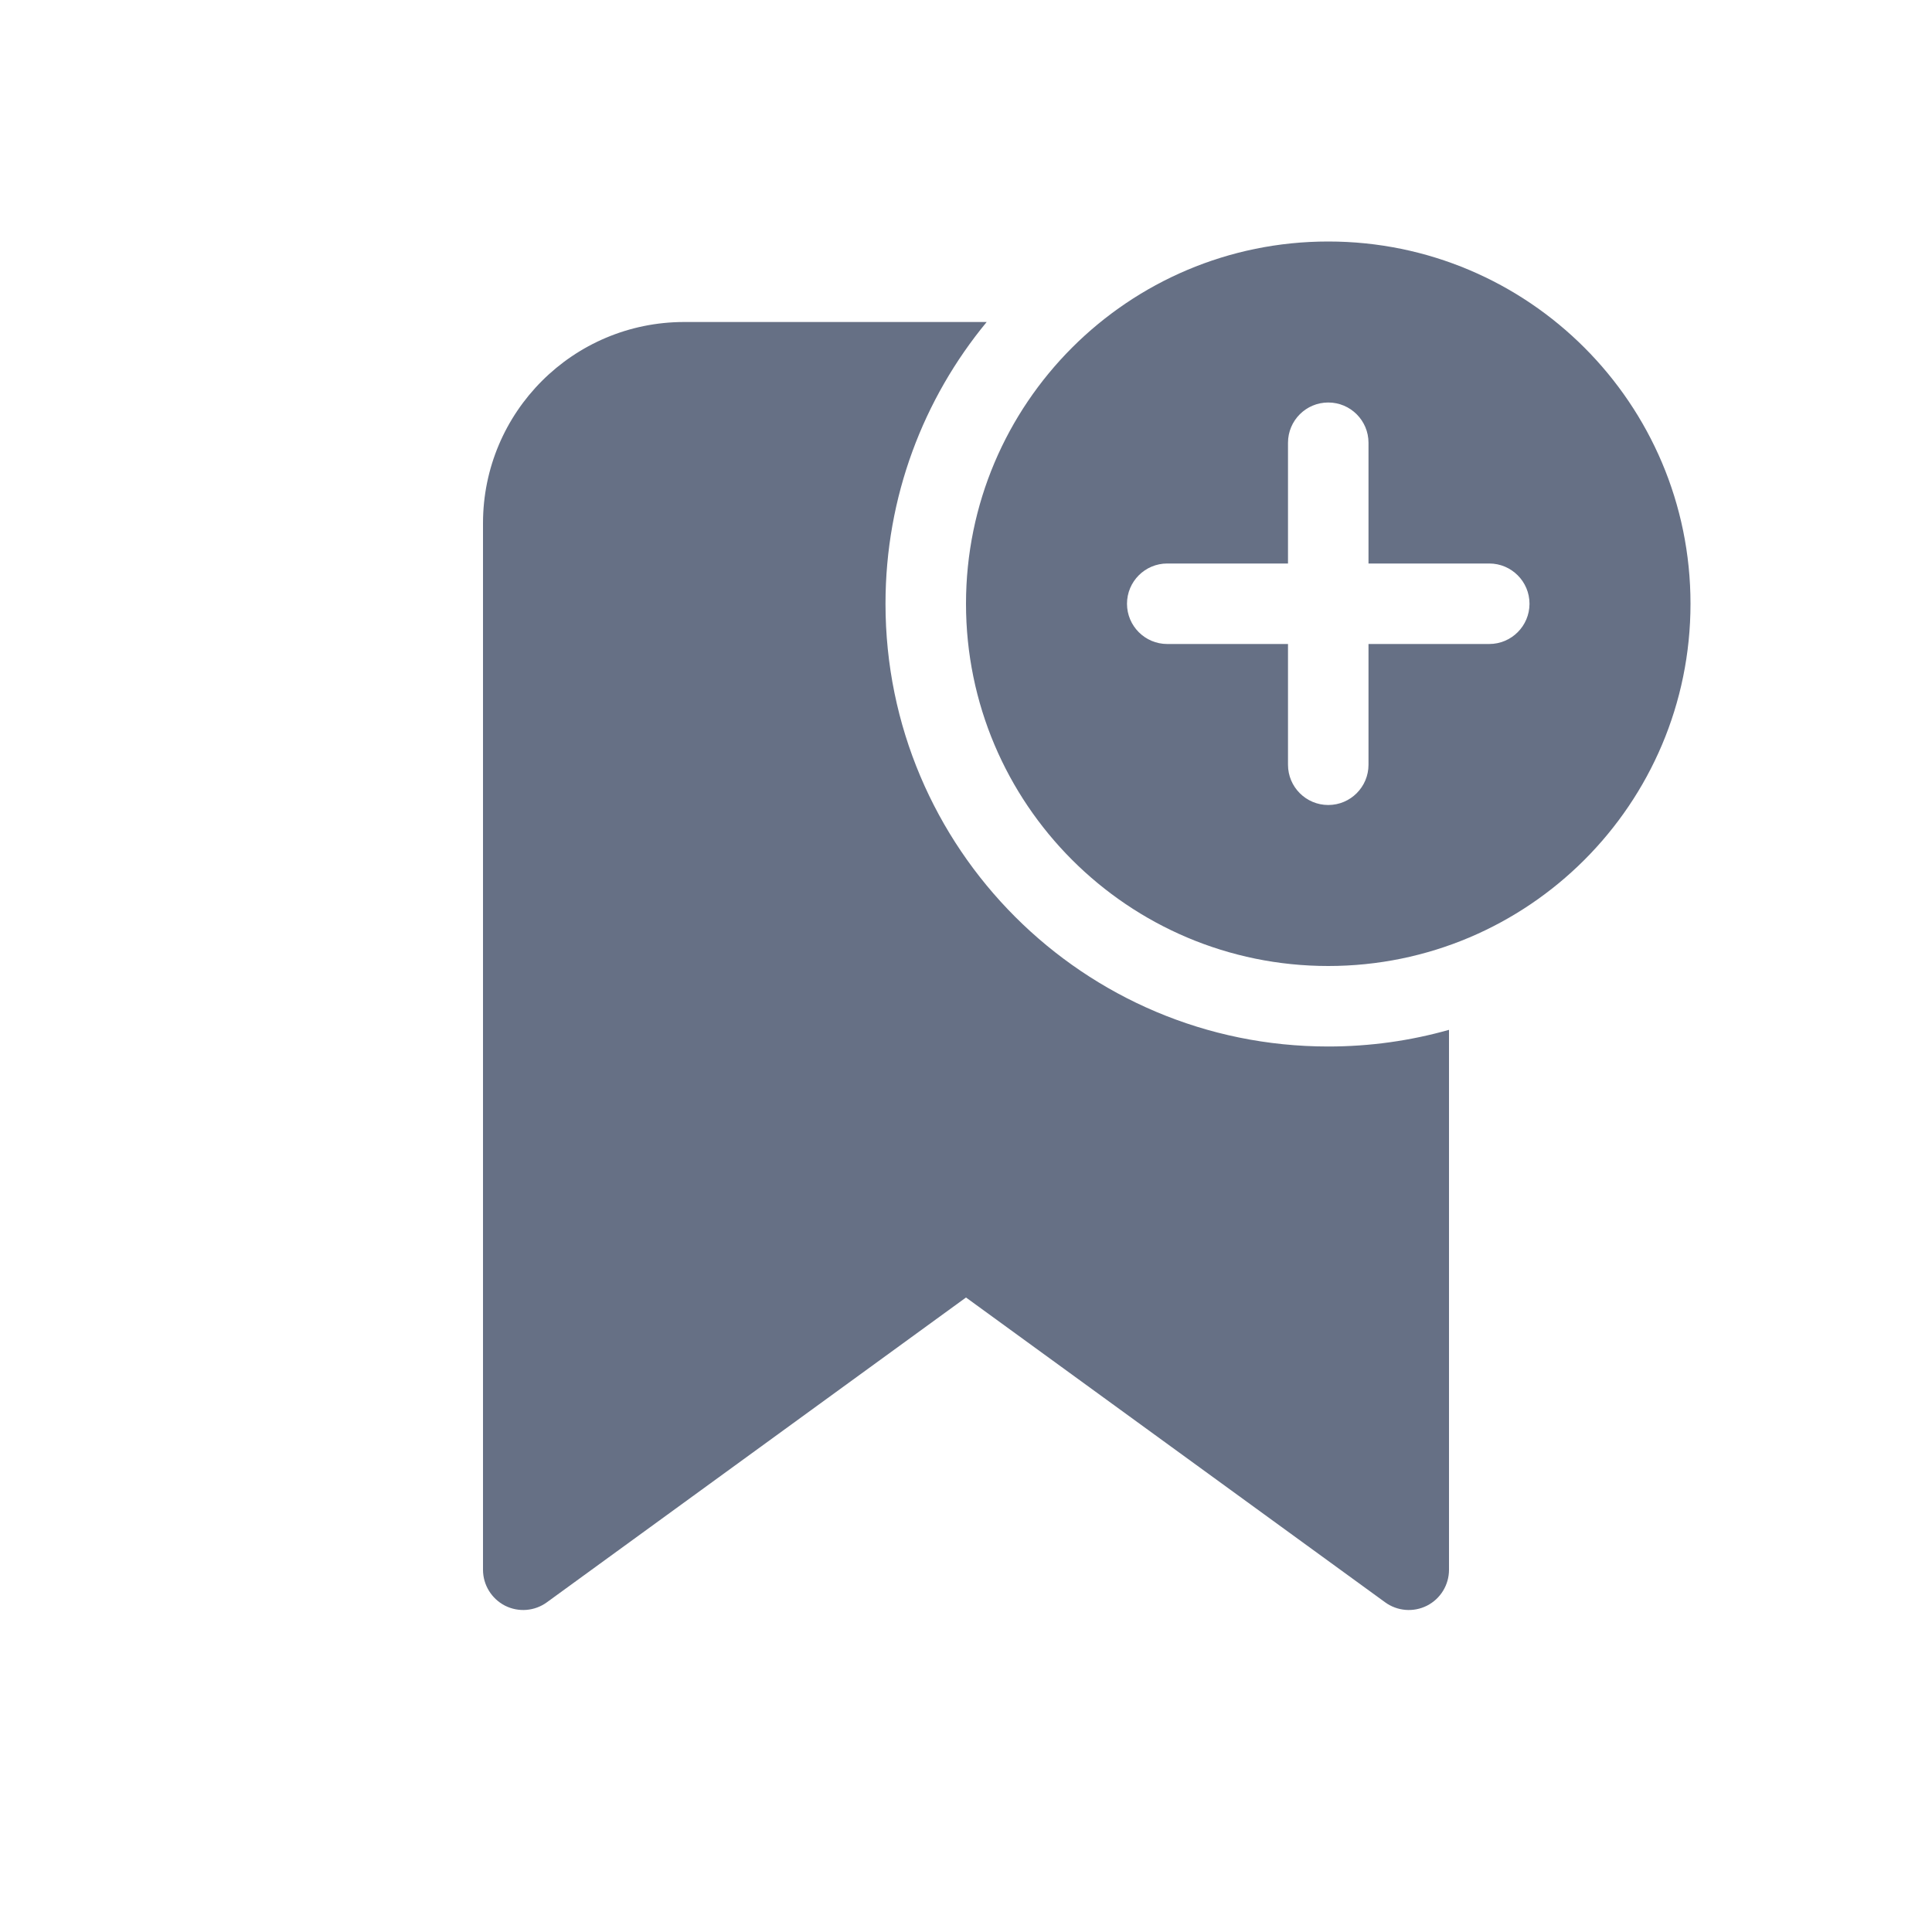
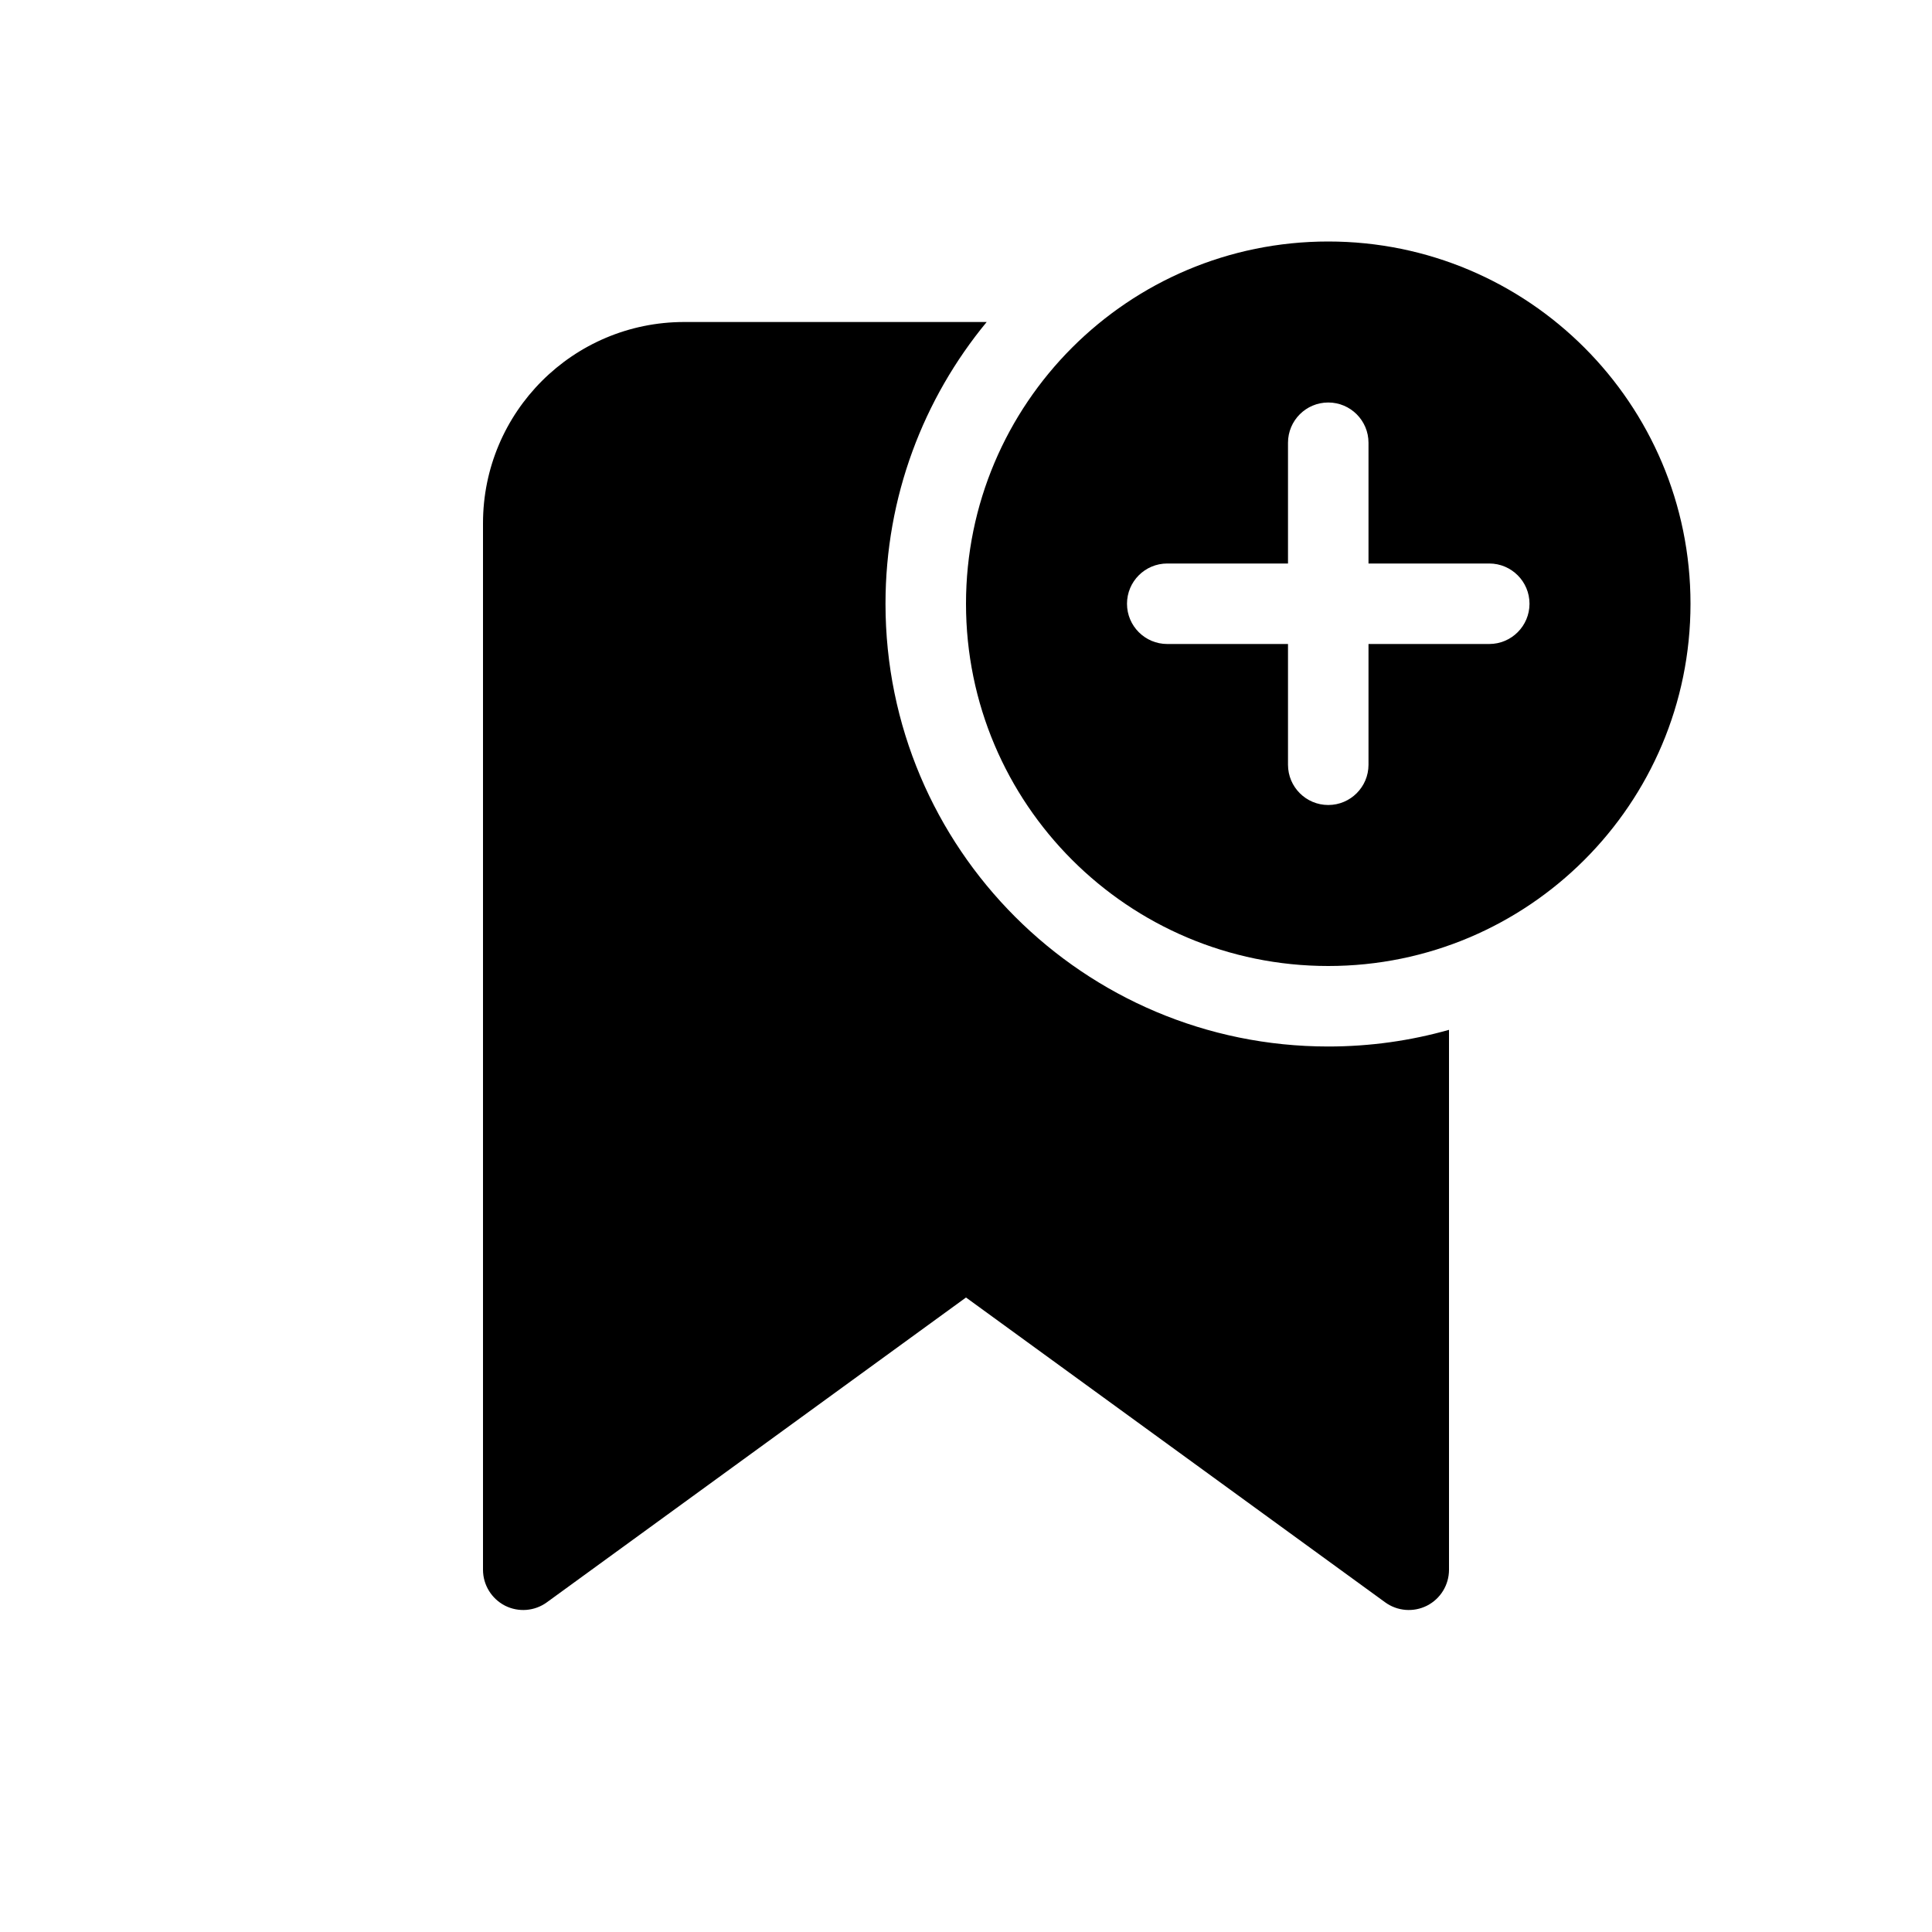
<svg xmlns="http://www.w3.org/2000/svg" width="24" height="24" viewBox="0 0 24 24" fill="none">
-   <path d="M21 7.5C21 9.985 18.985 12 16.5 12C14.015 12 12 9.985 12 7.5C12 5.015 14.015 3 16.5 3C18.985 3 21 5.015 21 7.5ZM17 5.5C17 5.224 16.776 5 16.5 5C16.224 5 16 5.224 16 5.5V7H14.5C14.224 7 14 7.224 14 7.5C14 7.776 14.224 8 14.5 8H16V9.5C16 9.776 16.224 10 16.5 10C16.776 10 17 9.776 17 9.5V8H18.5C18.776 8 19 7.776 19 7.5C19 7.224 18.776 7 18.5 7H17V5.5ZM16.5 13C17.02 13 17.523 12.928 18 12.793V19.5C18 19.688 17.895 19.86 17.727 19.946C17.559 20.031 17.358 20.015 17.206 19.904L12 16.118L6.794 19.904C6.642 20.015 6.441 20.031 6.273 19.946C6.106 19.86 6 19.688 6 19.5V6.5C6 5.119 7.119 4 8.5 4H12.257C11.472 4.951 11 6.17 11 7.5C11 10.538 13.462 13 16.5 13Z" fill="#667085" />
+   <path d="M21 7.5C21 9.985 18.985 12 16.5 12C14.015 12 12 9.985 12 7.5C12 5.015 14.015 3 16.5 3C18.985 3 21 5.015 21 7.5ZM17 5.5C17 5.224 16.776 5 16.5 5C16.224 5 16 5.224 16 5.5V7H14.5C14.224 7 14 7.224 14 7.5C14 7.776 14.224 8 14.5 8H16V9.5C16 9.776 16.224 10 16.5 10C16.776 10 17 9.776 17 9.5V8H18.5C18.776 8 19 7.776 19 7.5C19 7.224 18.776 7 18.5 7H17V5.5ZM16.5 13C17.02 13 17.523 12.928 18 12.793V19.5C18 19.688 17.895 19.86 17.727 19.946C17.559 20.031 17.358 20.015 17.206 19.904L12 16.118L6.794 19.904C6.642 20.015 6.441 20.031 6.273 19.946C6.106 19.86 6 19.688 6 19.5V6.5C6 5.119 7.119 4 8.5 4H12.257C11.472 4.951 11 6.17 11 7.5C11 10.538 13.462 13 16.5 13Z" fill="currentColor" />
</svg>
